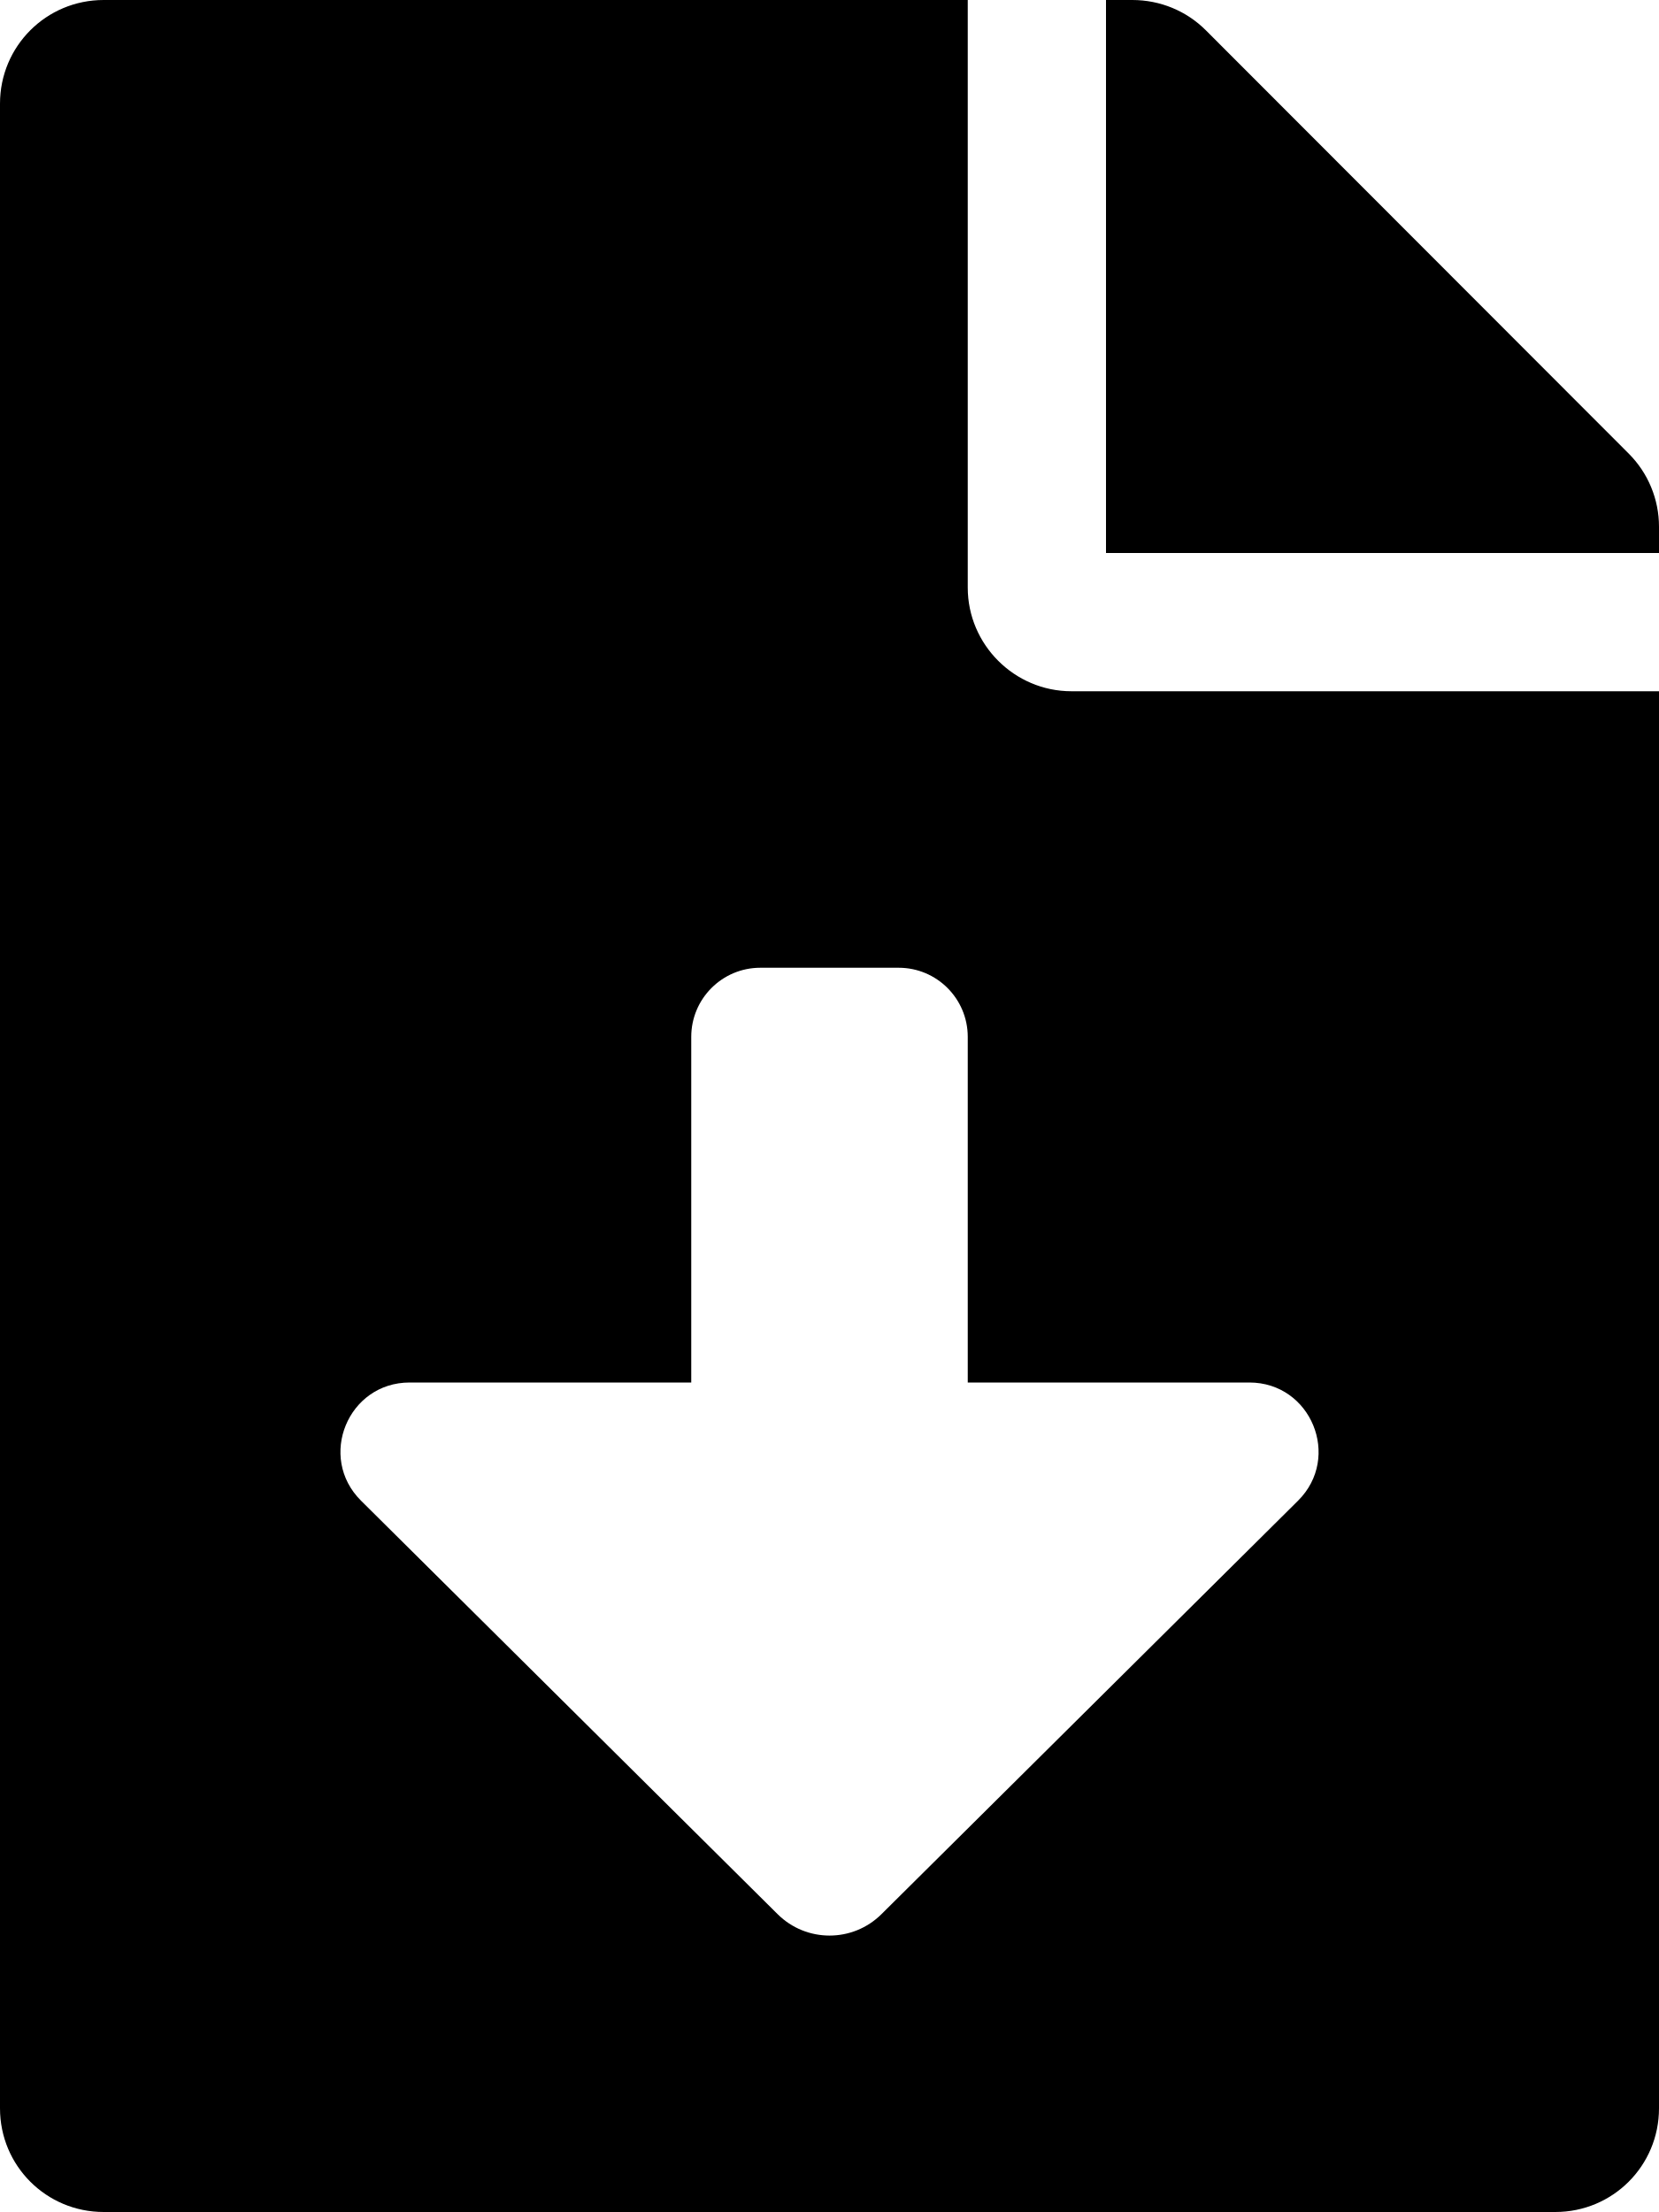
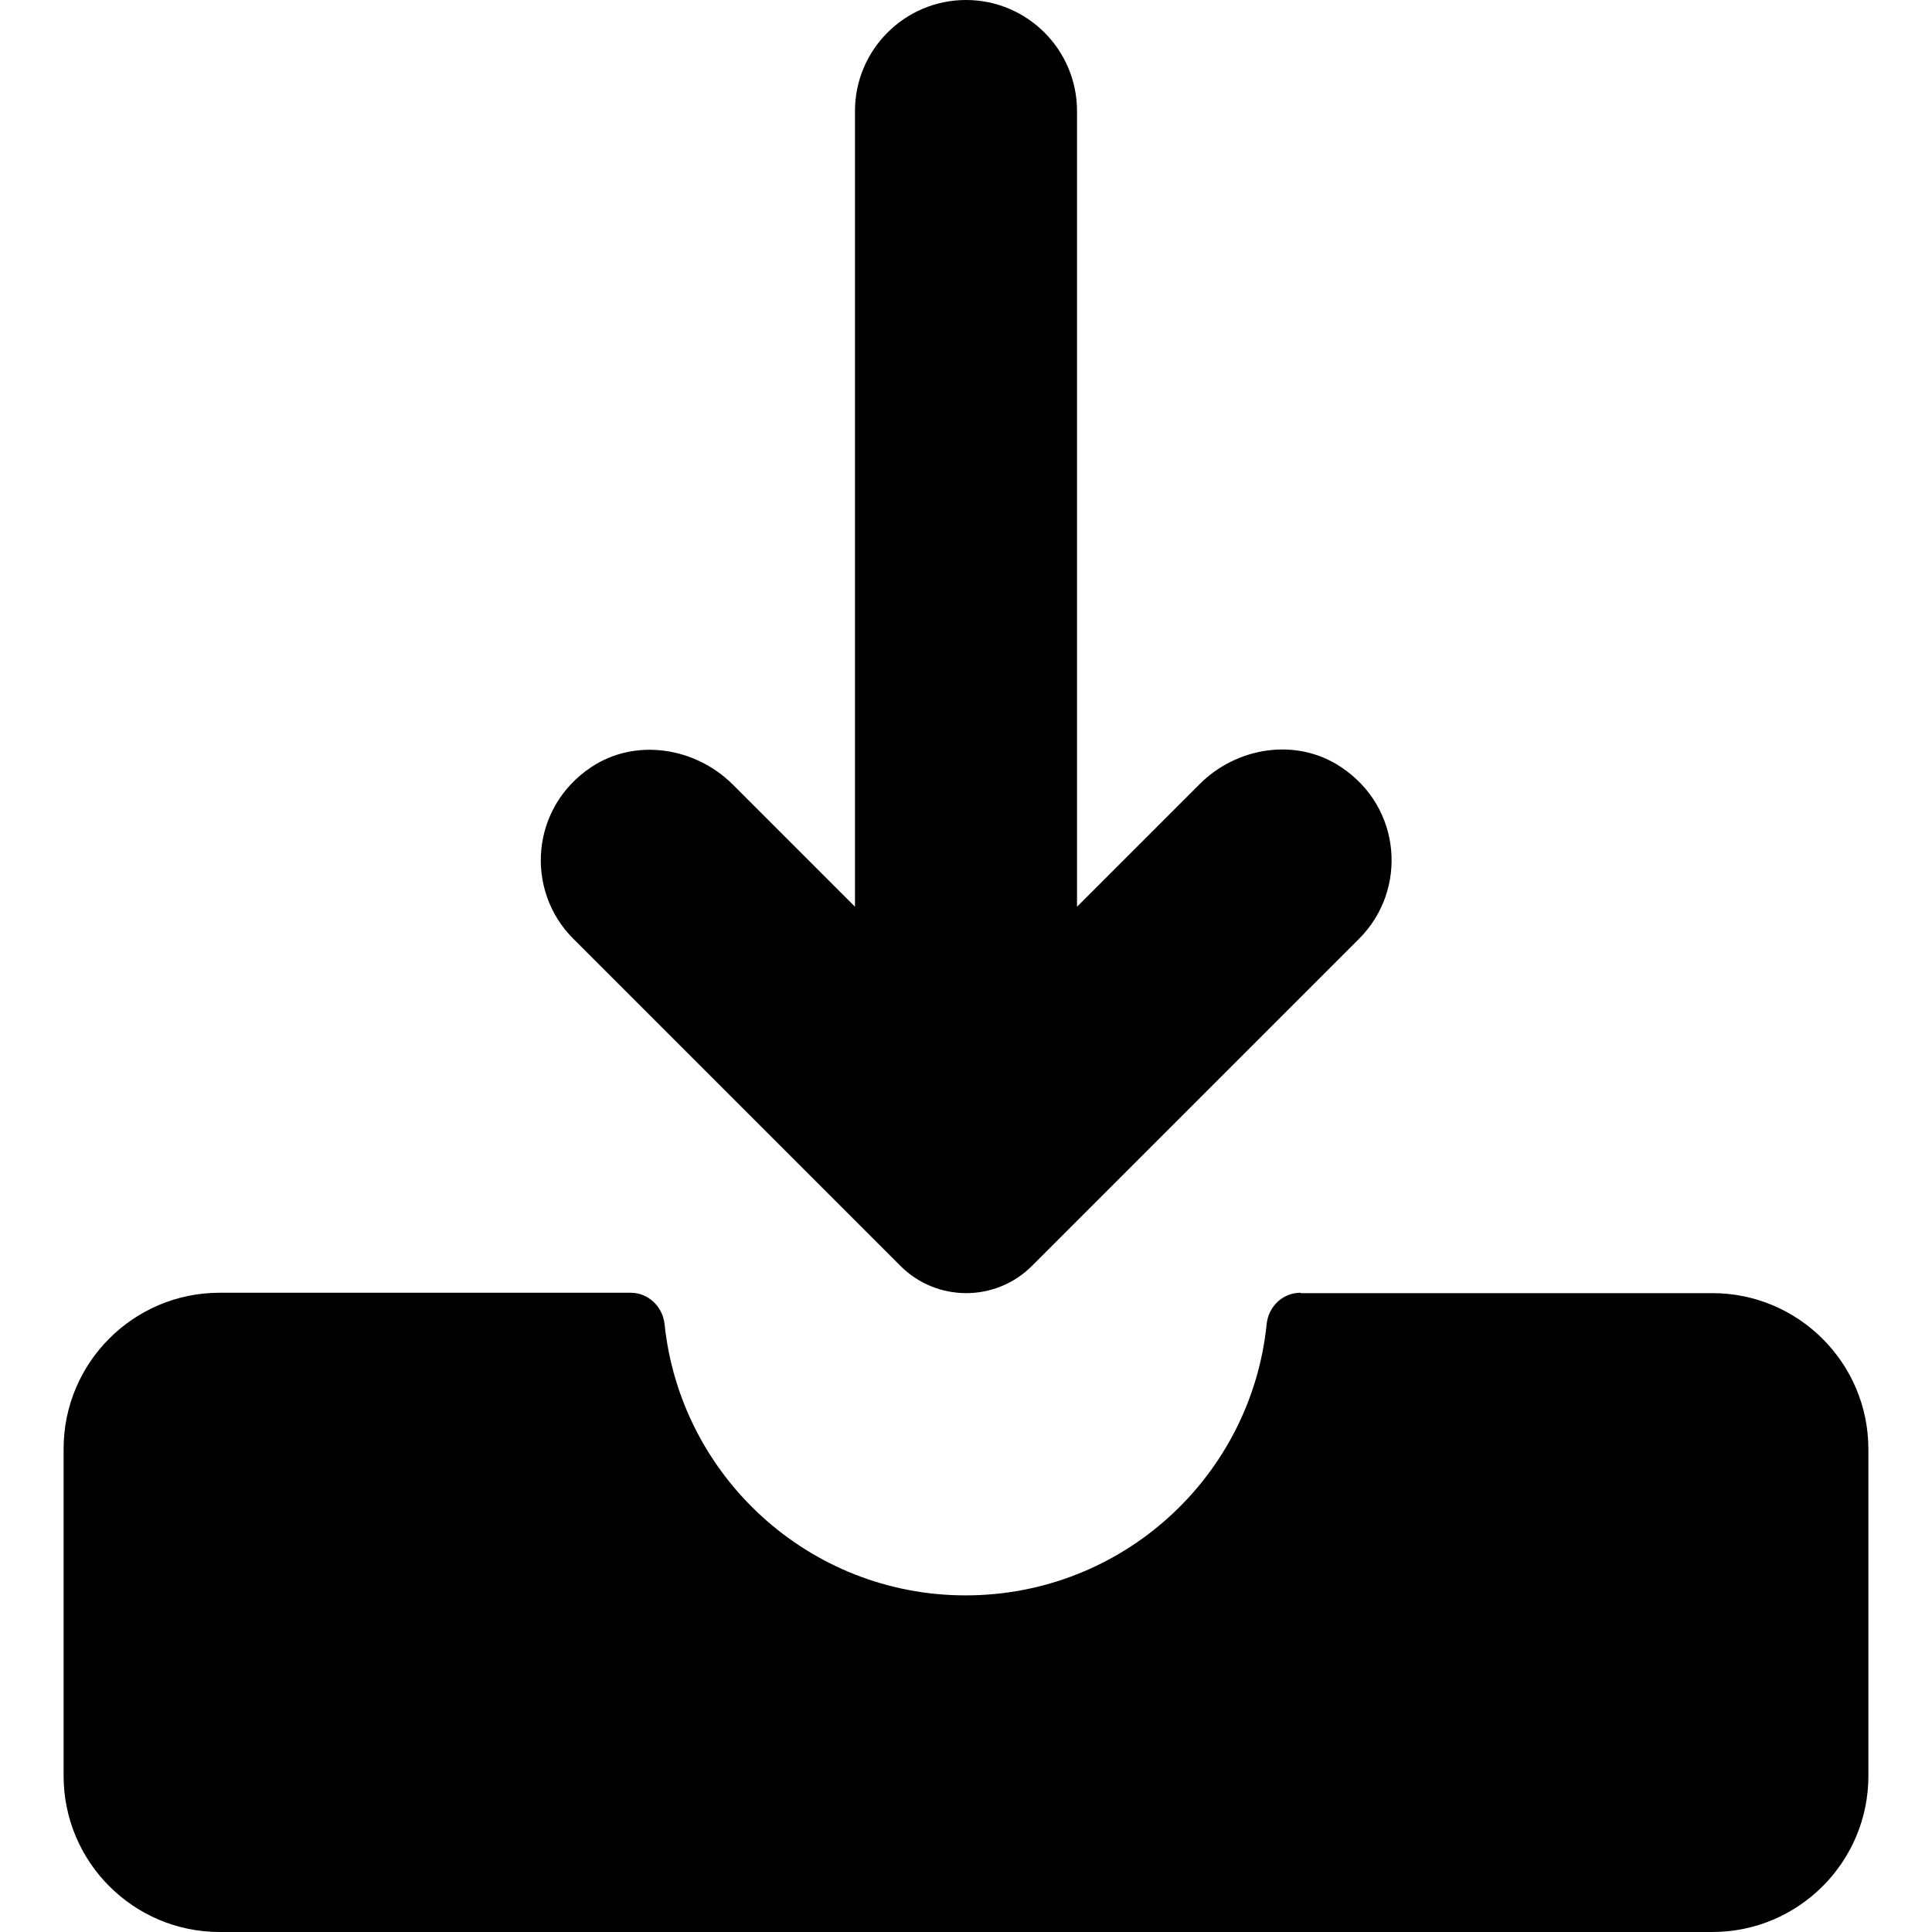
- <svg xmlns="http://www.w3.org/2000/svg" aria-hidden="true" viewBox="0 0 384 512" focusable="false">
-   <path fill="currentColor" d="M224 136V0H24C10.7 0 0 10.7 0 24v464c0 13.3 10.7 24 24 24h336c13.3 0 24-10.7 24-24V160H248c-13.2 0-24-10.8-24-24zm76.45 211.36l-96.42 95.7c-6.65 6.61-17.39 6.61-24.04 0l-96.42-95.7C73.42 337.29 80.54 320 94.82 320H160v-80c0-8.84 7.16-16 16-16h32c8.84 0 16 7.16 16 16v80h65.18c14.28 0 21.4 17.29 11.27 27.36zM377 105L279.1 7c-4.5-4.5-10.6-7-17-7H256v128h128v-6.1c0-6.3-2.5-12.4-7-16.9z" />
+ <svg xmlns="http://www.w3.org/2000/svg" aria-hidden="true" focusable="false" viewBox="0 0 489 489" xml:space="preserve">
+   <path fill="currentColor" d="M329.2 327.2c-4.5 0-8.1 3.4-8.6 7.9-3.9 38.6-36.5 68.7-76.2 68.7-39.6 0-72.2-30.1-76.2-68.7-.5-4.4-4.1-7.9-8.6-7.9h-104c-21.8 0-39.5 17.7-39.5 39.5v82.8c0 21.8 17.7 39.5 39.5 39.5h377.8c21.8 0 39.5-17.7 39.5-39.5v-82.7c0-21.8-17.7-39.5-39.5-39.5H329.2v-.1z" />
+   <path fill="currentColor" d="m303.5 198.6-30.9 30.9V28.1C272.6 12.6 260 0 244.5 0c-15.5 0-28.1 12.6-28.1 28.1v201.4l-30.9-30.9c-9.5-9.5-24.7-11.9-35.9-4.4-15.3 10.2-16.8 31.1-4.5 43.4l82.8 82.8c9.2 9.2 24.1 9.2 33.3 0l82.8-82.8c12.3-12.3 10.8-33.2-4.5-43.4-11.3-7.6-26.5-5.2-36 4.4z" />
</svg>
